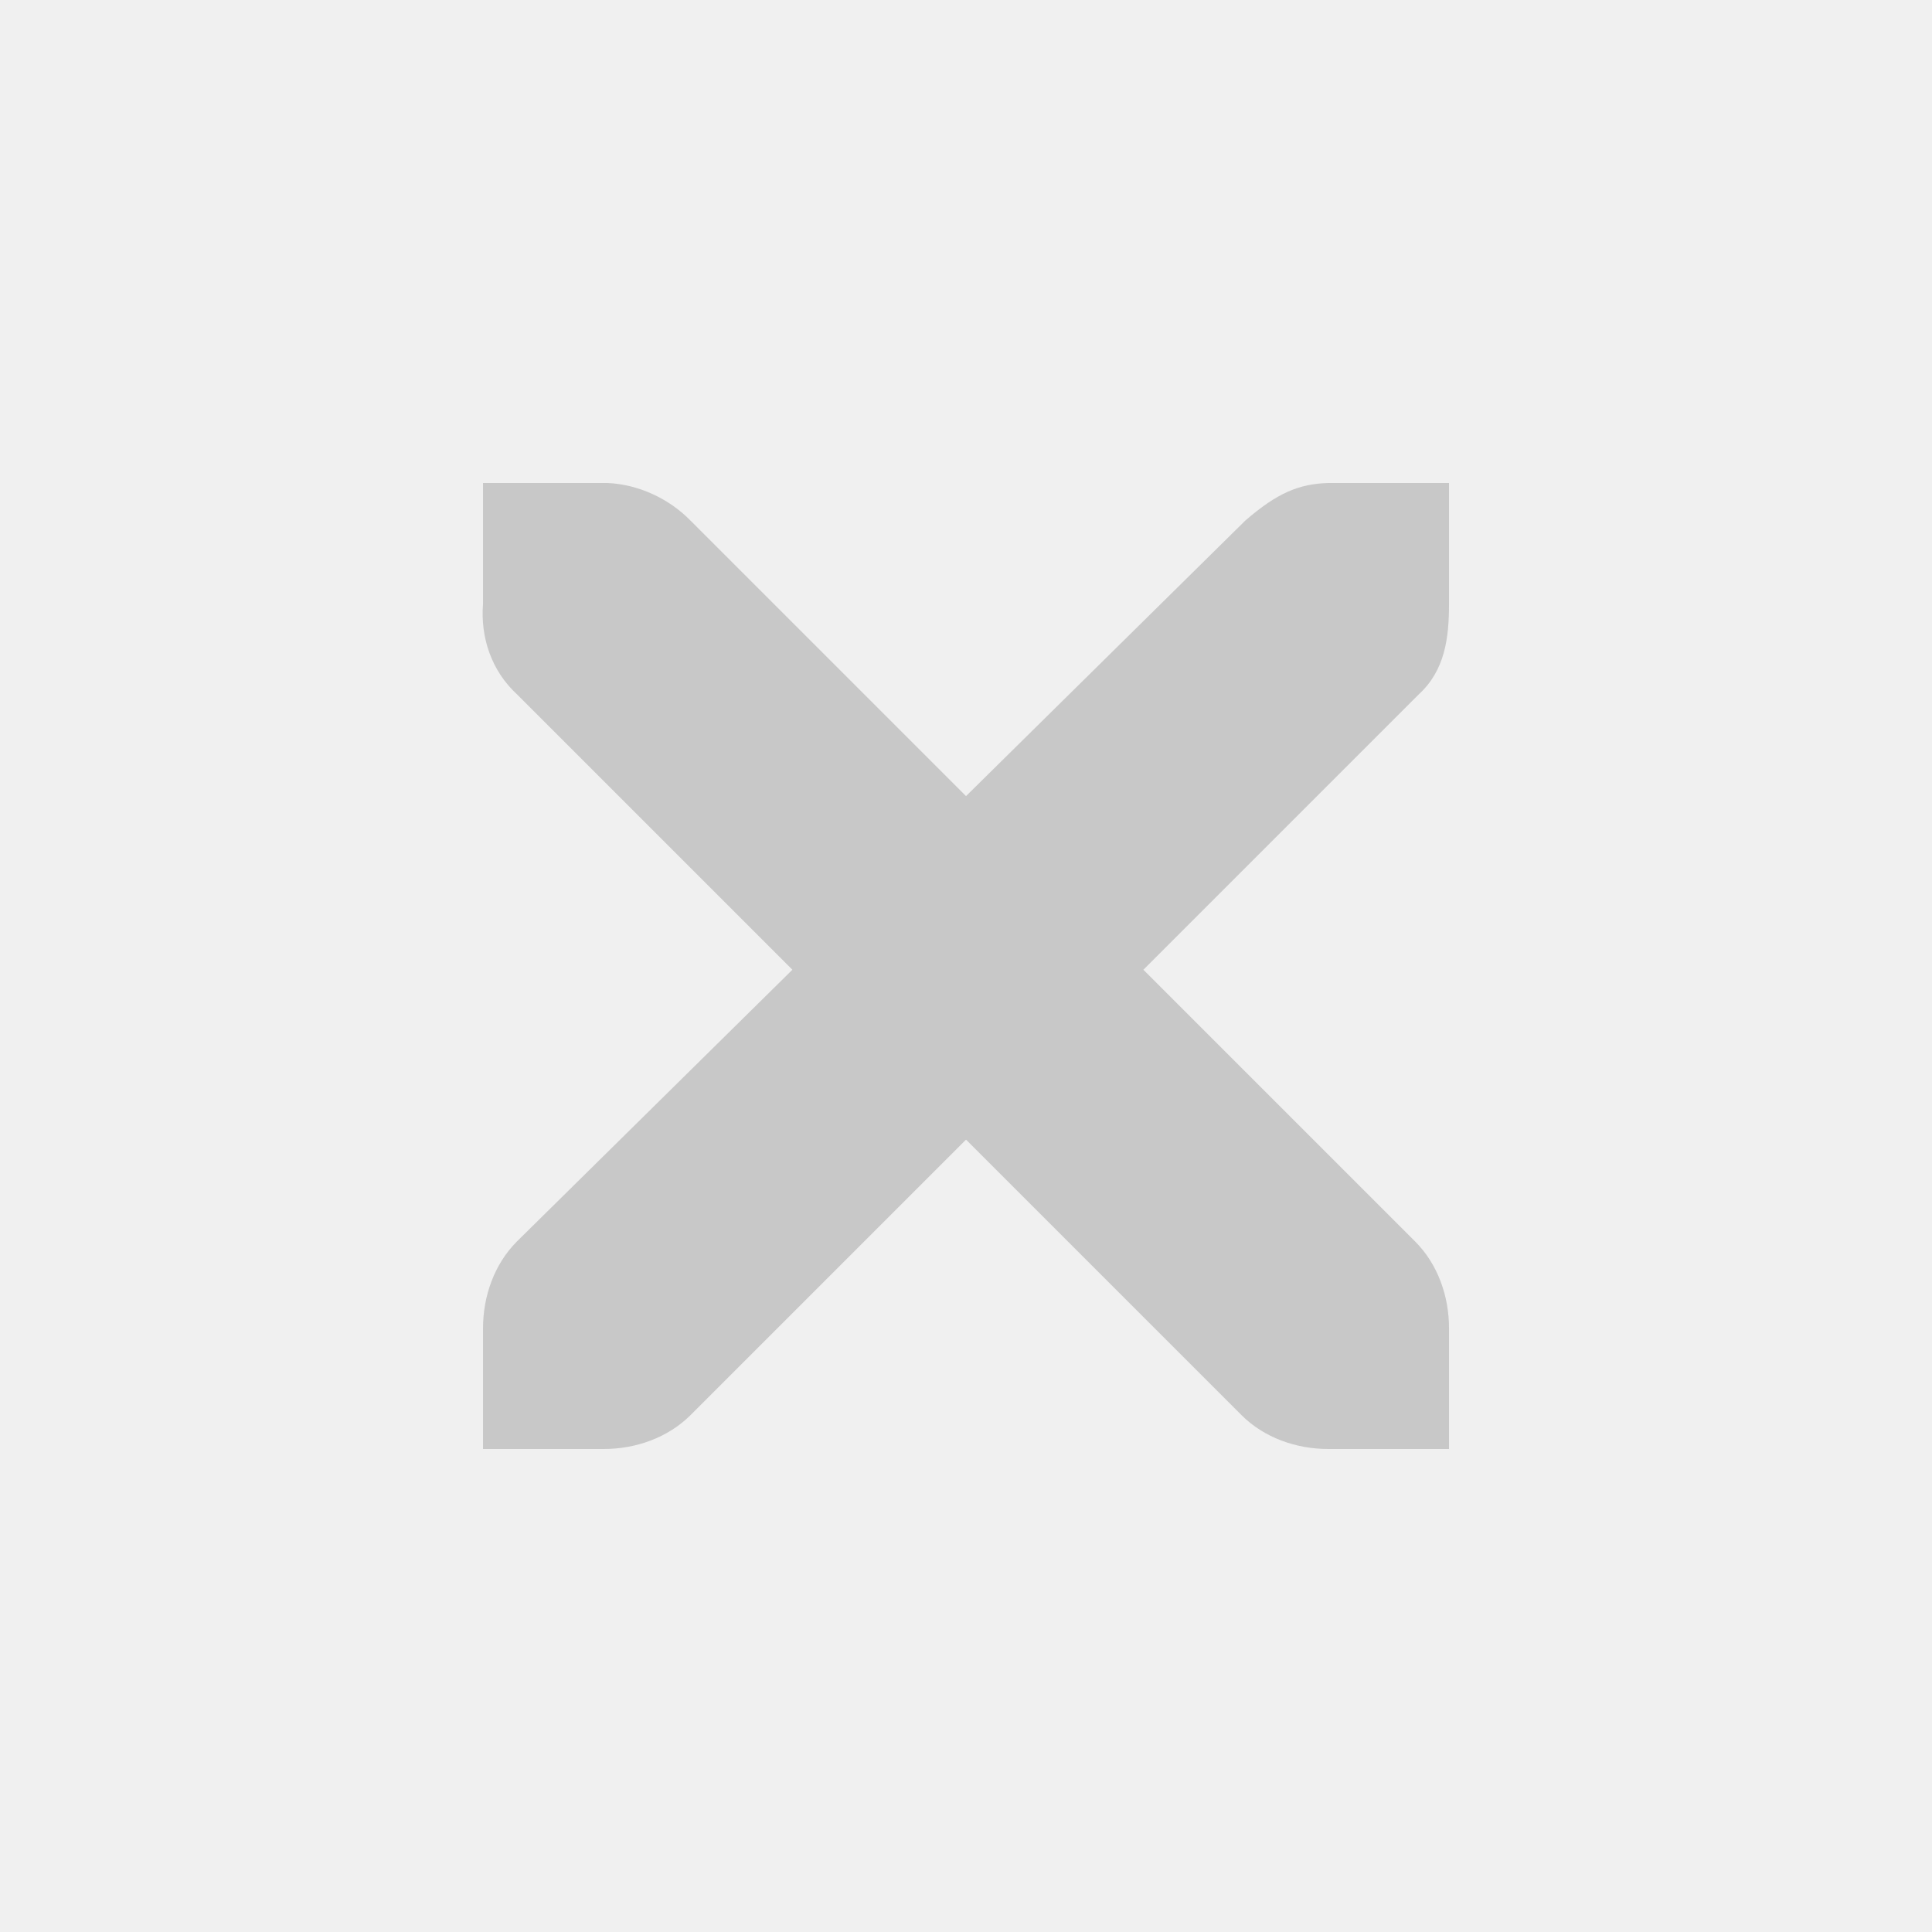
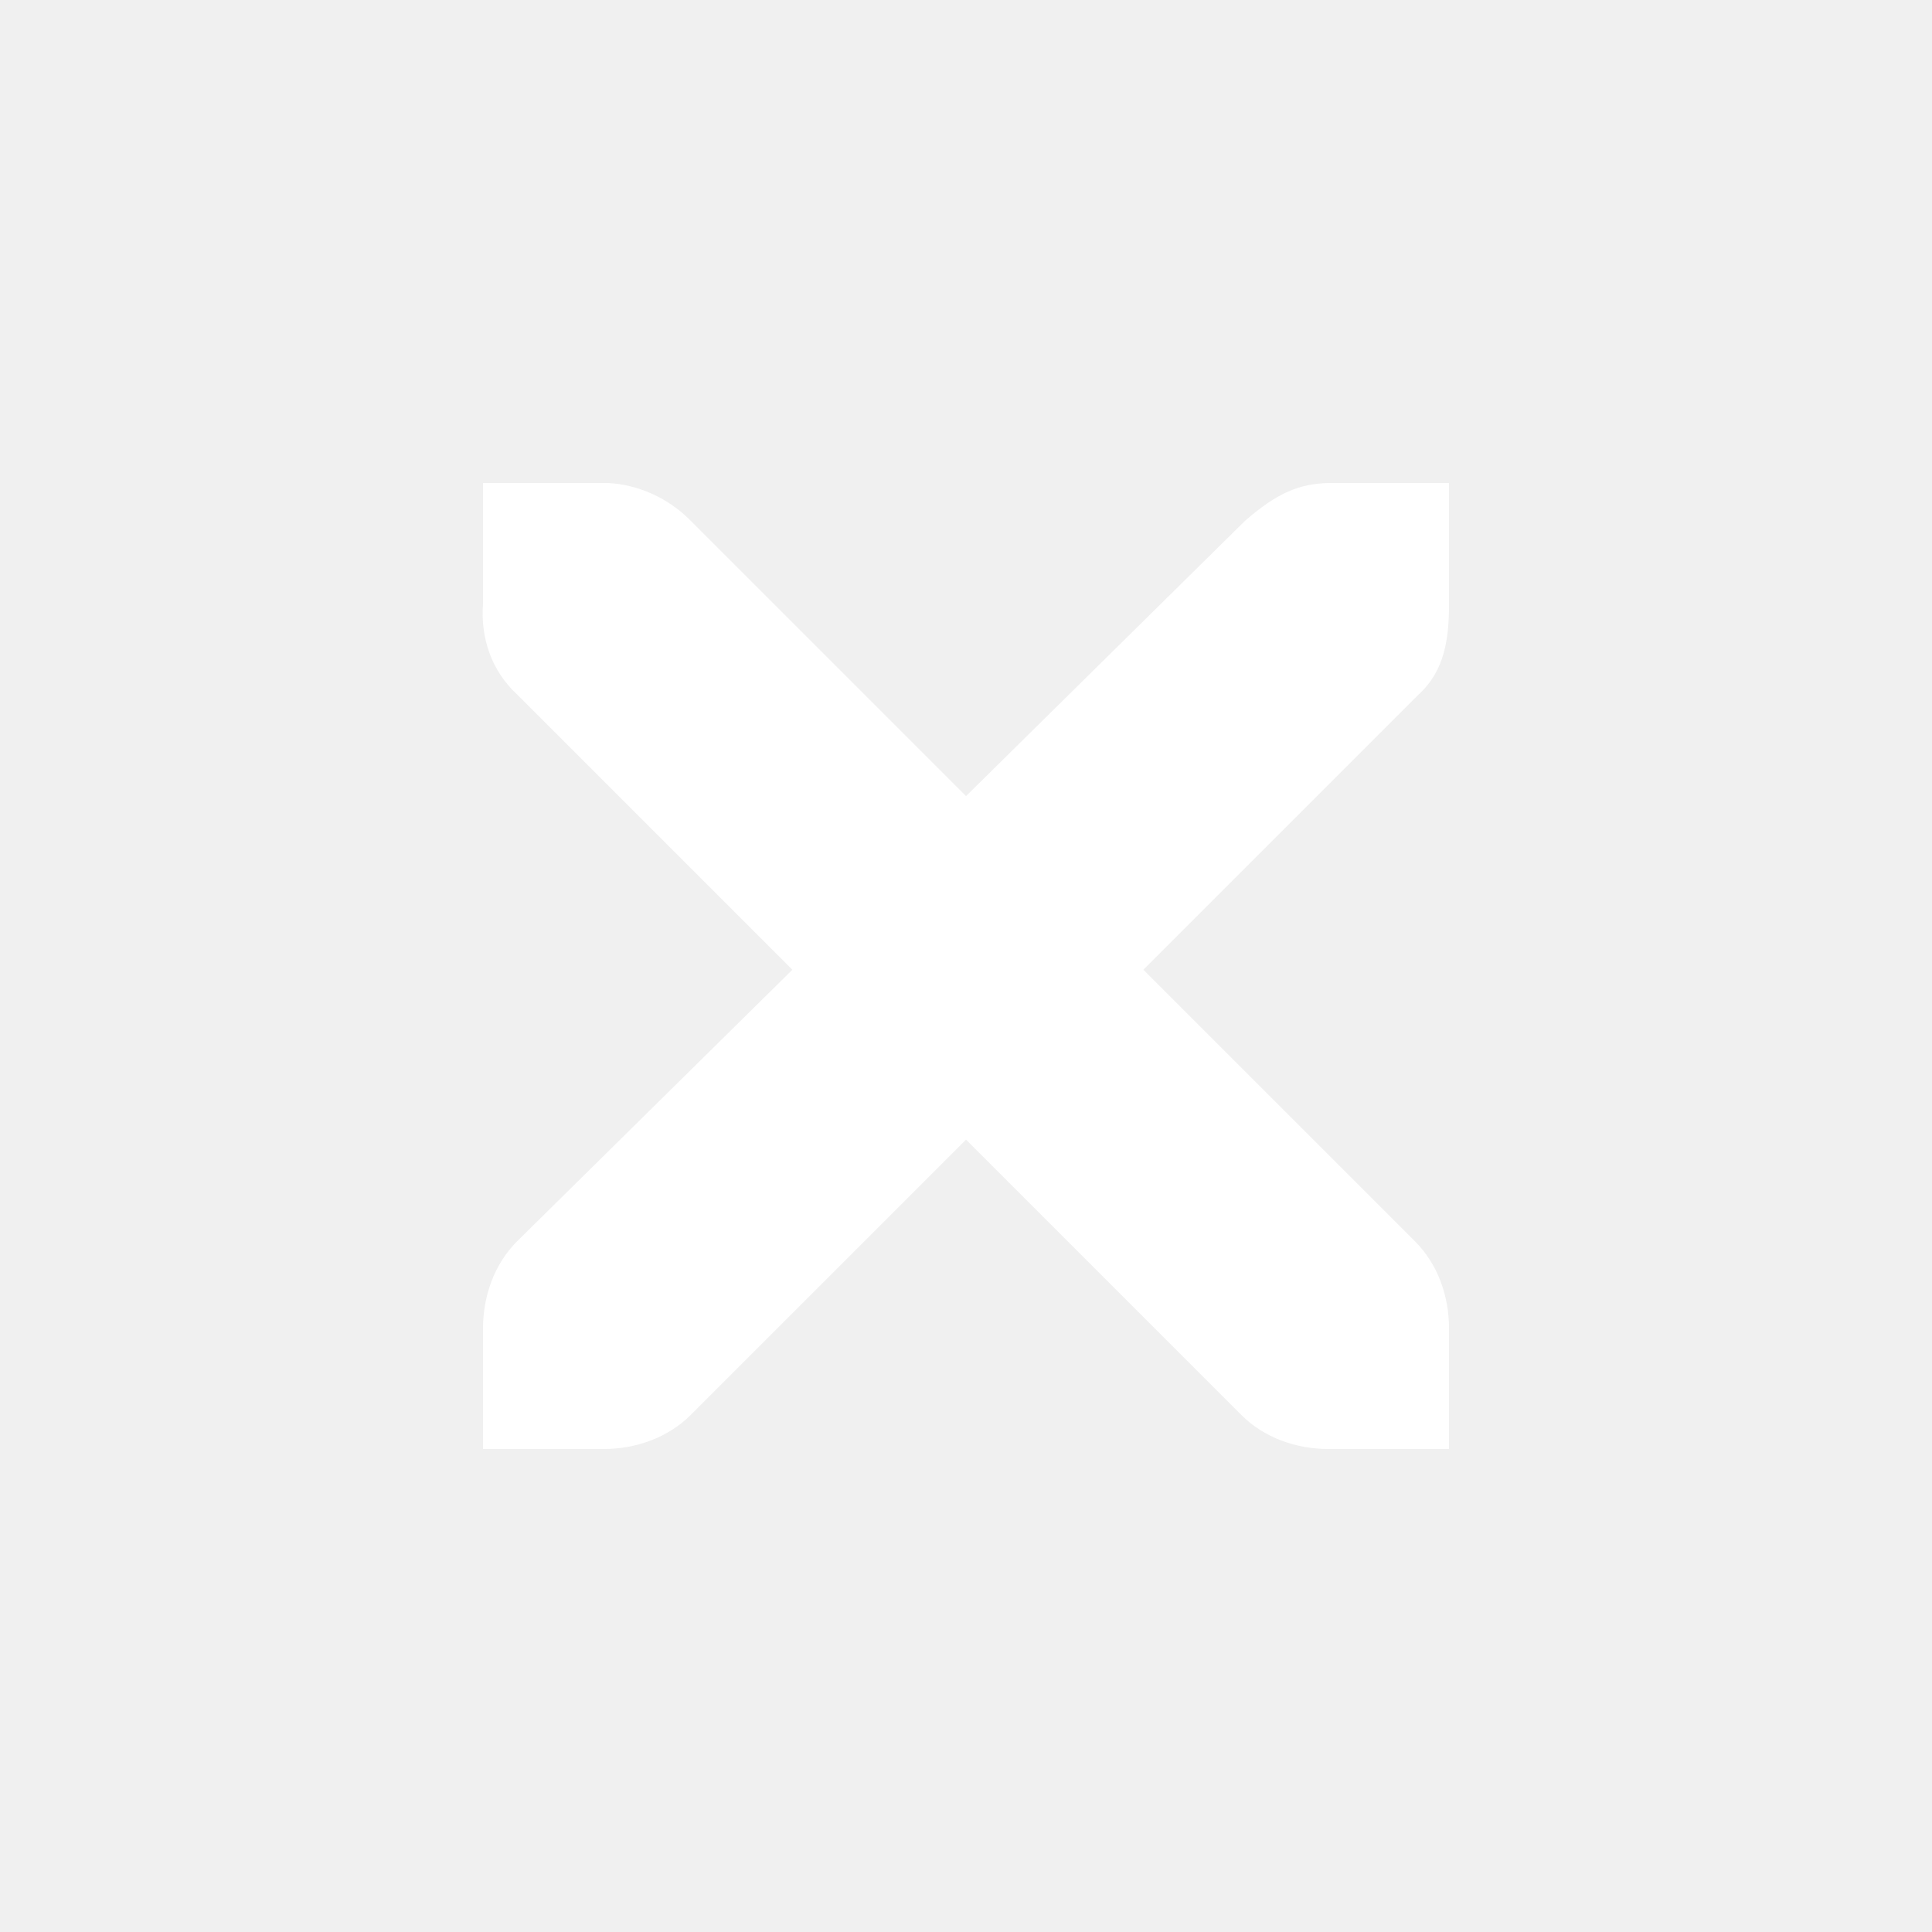
- <svg xmlns="http://www.w3.org/2000/svg" height="16" id="svg7384" style="enable-background:new" version="1.1" width="16">
+ <svg xmlns="http://www.w3.org/2000/svg" width="16" version="1.1" style="enable-background:new" id="svg7384" height="16">
  <defs id="defs7386" />
-   <g id="layer1" transform="translate(-12.00585,-888)" />
-   <g id="layer7" transform="translate(-12.00585,-888)" />
-   <g id="layer6" transform="translate(-12.00585,-888)" />
-   <g id="layer5" transform="translate(-12.00585,-888)" />
-   <g id="layer9" transform="translate(-12.00585,-888)" />
-   <g id="layer2" transform="translate(-12.00585,-888)" />
-   <g id="layer8" transform="translate(-12.00585,-888)" />
-   <g id="layer3" transform="translate(-12.00585,-888)" />
-   <g id="layer4" transform="translate(-12.00585,-888)" />
-   <g style="fill:#ffffff" id="layer10" transform="translate(-12.00585,-952)">
-     <path style="color:#bebebe;font-style:normal;font-variant:normal;font-weight:normal;font-stretch:normal;font-size:medium;line-height:normal;font-family:'Andale Mono';-inkscape-font-specification:'Andale Mono';text-indent:0;text-align:start;text-decoration:none;text-decoration-line:none;letter-spacing:normal;word-spacing:normal;text-transform:none;writing-mode:lr-tb;direction:ltr;text-anchor:start;display:inline;overflow:visible;visibility:visible;fill:#c8c8c8;fill-opacity:1;fill-rule:nonzero;stroke:none;stroke-width:1.781;marker:none;enable-background:new" id="path10839-9" d="m 16.006,956 h 1 c 0.01,-1.2e-4 0.021,-4.6e-4 0.031,0 0.255,0.011 0.51,0.129 0.688,0.312 l 2.281,2.281 2.312,-2.281 c 0.266,-0.231 0.447,-0.305 0.688,-0.312 h 1 v 1 c 0,0.286 -0.034,0.551 -0.25,0.75 l -2.281,2.281 2.25,2.25 c 0.188,0.188 0.281,0.453 0.281,0.719 v 1 h -1 c -0.265,-10e-6 -0.531,-0.093 -0.719,-0.281 l -2.281,-2.281 -2.281,2.281 C 17.536,963.907 17.271,964 17.006,964 h -1 v -1 c -3e-6,-0.265 0.093,-0.531 0.281,-0.719 l 2.281,-2.25 -2.281,-2.281 c -0.211,-0.195 -0.303,-0.469 -0.281,-0.75 z" />
+   <g transform="translate(-12.00585,-888)" id="layer1" />
+   <g transform="translate(-12.00585,-888)" id="layer7" />
+   <g transform="translate(-12.00585,-888)" id="layer6" />
+   <g transform="translate(-12.00585,-888)" id="layer5" />
+   <g transform="translate(-12.00585,-888)" id="layer9" />
+   <g transform="translate(-12.00585,-888)" id="layer2" />
+   <g transform="translate(-12.00585,-888)" id="layer8" />
+   <g transform="translate(-12.00585,-888)" id="layer3" />
+   <g transform="translate(-12.00585,-888)" id="layer4" />
+   <g transform="translate(-12.00585,-952)" id="layer10" style="fill:#ffffff">
+     <path d="m 16.006,956 h 1 c 0.01,-1.2e-4 0.021,-4.6e-4 0.031,0 0.255,0.011 0.51,0.129 0.688,0.312 l 2.281,2.281 2.312,-2.281 c 0.266,-0.231 0.447,-0.305 0.688,-0.312 h 1 v 1 c 0,0.286 -0.034,0.551 -0.25,0.75 l -2.281,2.281 2.25,2.25 c 0.188,0.188 0.281,0.453 0.281,0.719 v 1 h -1 c -0.265,-10e-6 -0.531,-0.093 -0.719,-0.281 l -2.281,-2.281 -2.281,2.281 C 17.536,963.907 17.271,964 17.006,964 h -1 v -1 c -3e-6,-0.265 0.093,-0.531 0.281,-0.719 l 2.281,-2.25 -2.281,-2.281 c -0.211,-0.195 -0.303,-0.469 -0.281,-0.75 z" id="path10839-9" style="color:#bebebe;font-style:normal;font-variant:normal;font-weight:normal;font-stretch:normal;font-size:medium;line-height:normal;font-family:'Andale Mono';-inkscape-font-specification:'Andale Mono';text-indent:0;text-align:start;text-decoration:none;text-decoration-line:none;letter-spacing:normal;word-spacing:normal;text-transform:none;writing-mode:lr-tb;direction:ltr;text-anchor:start;display:inline;overflow:visible;visibility:visible;fill:#ffffff;fill-opacity:1;fill-rule:nonzero;stroke:none;stroke-width:1.781;marker:none;enable-background:new" />
  </g>
</svg>
